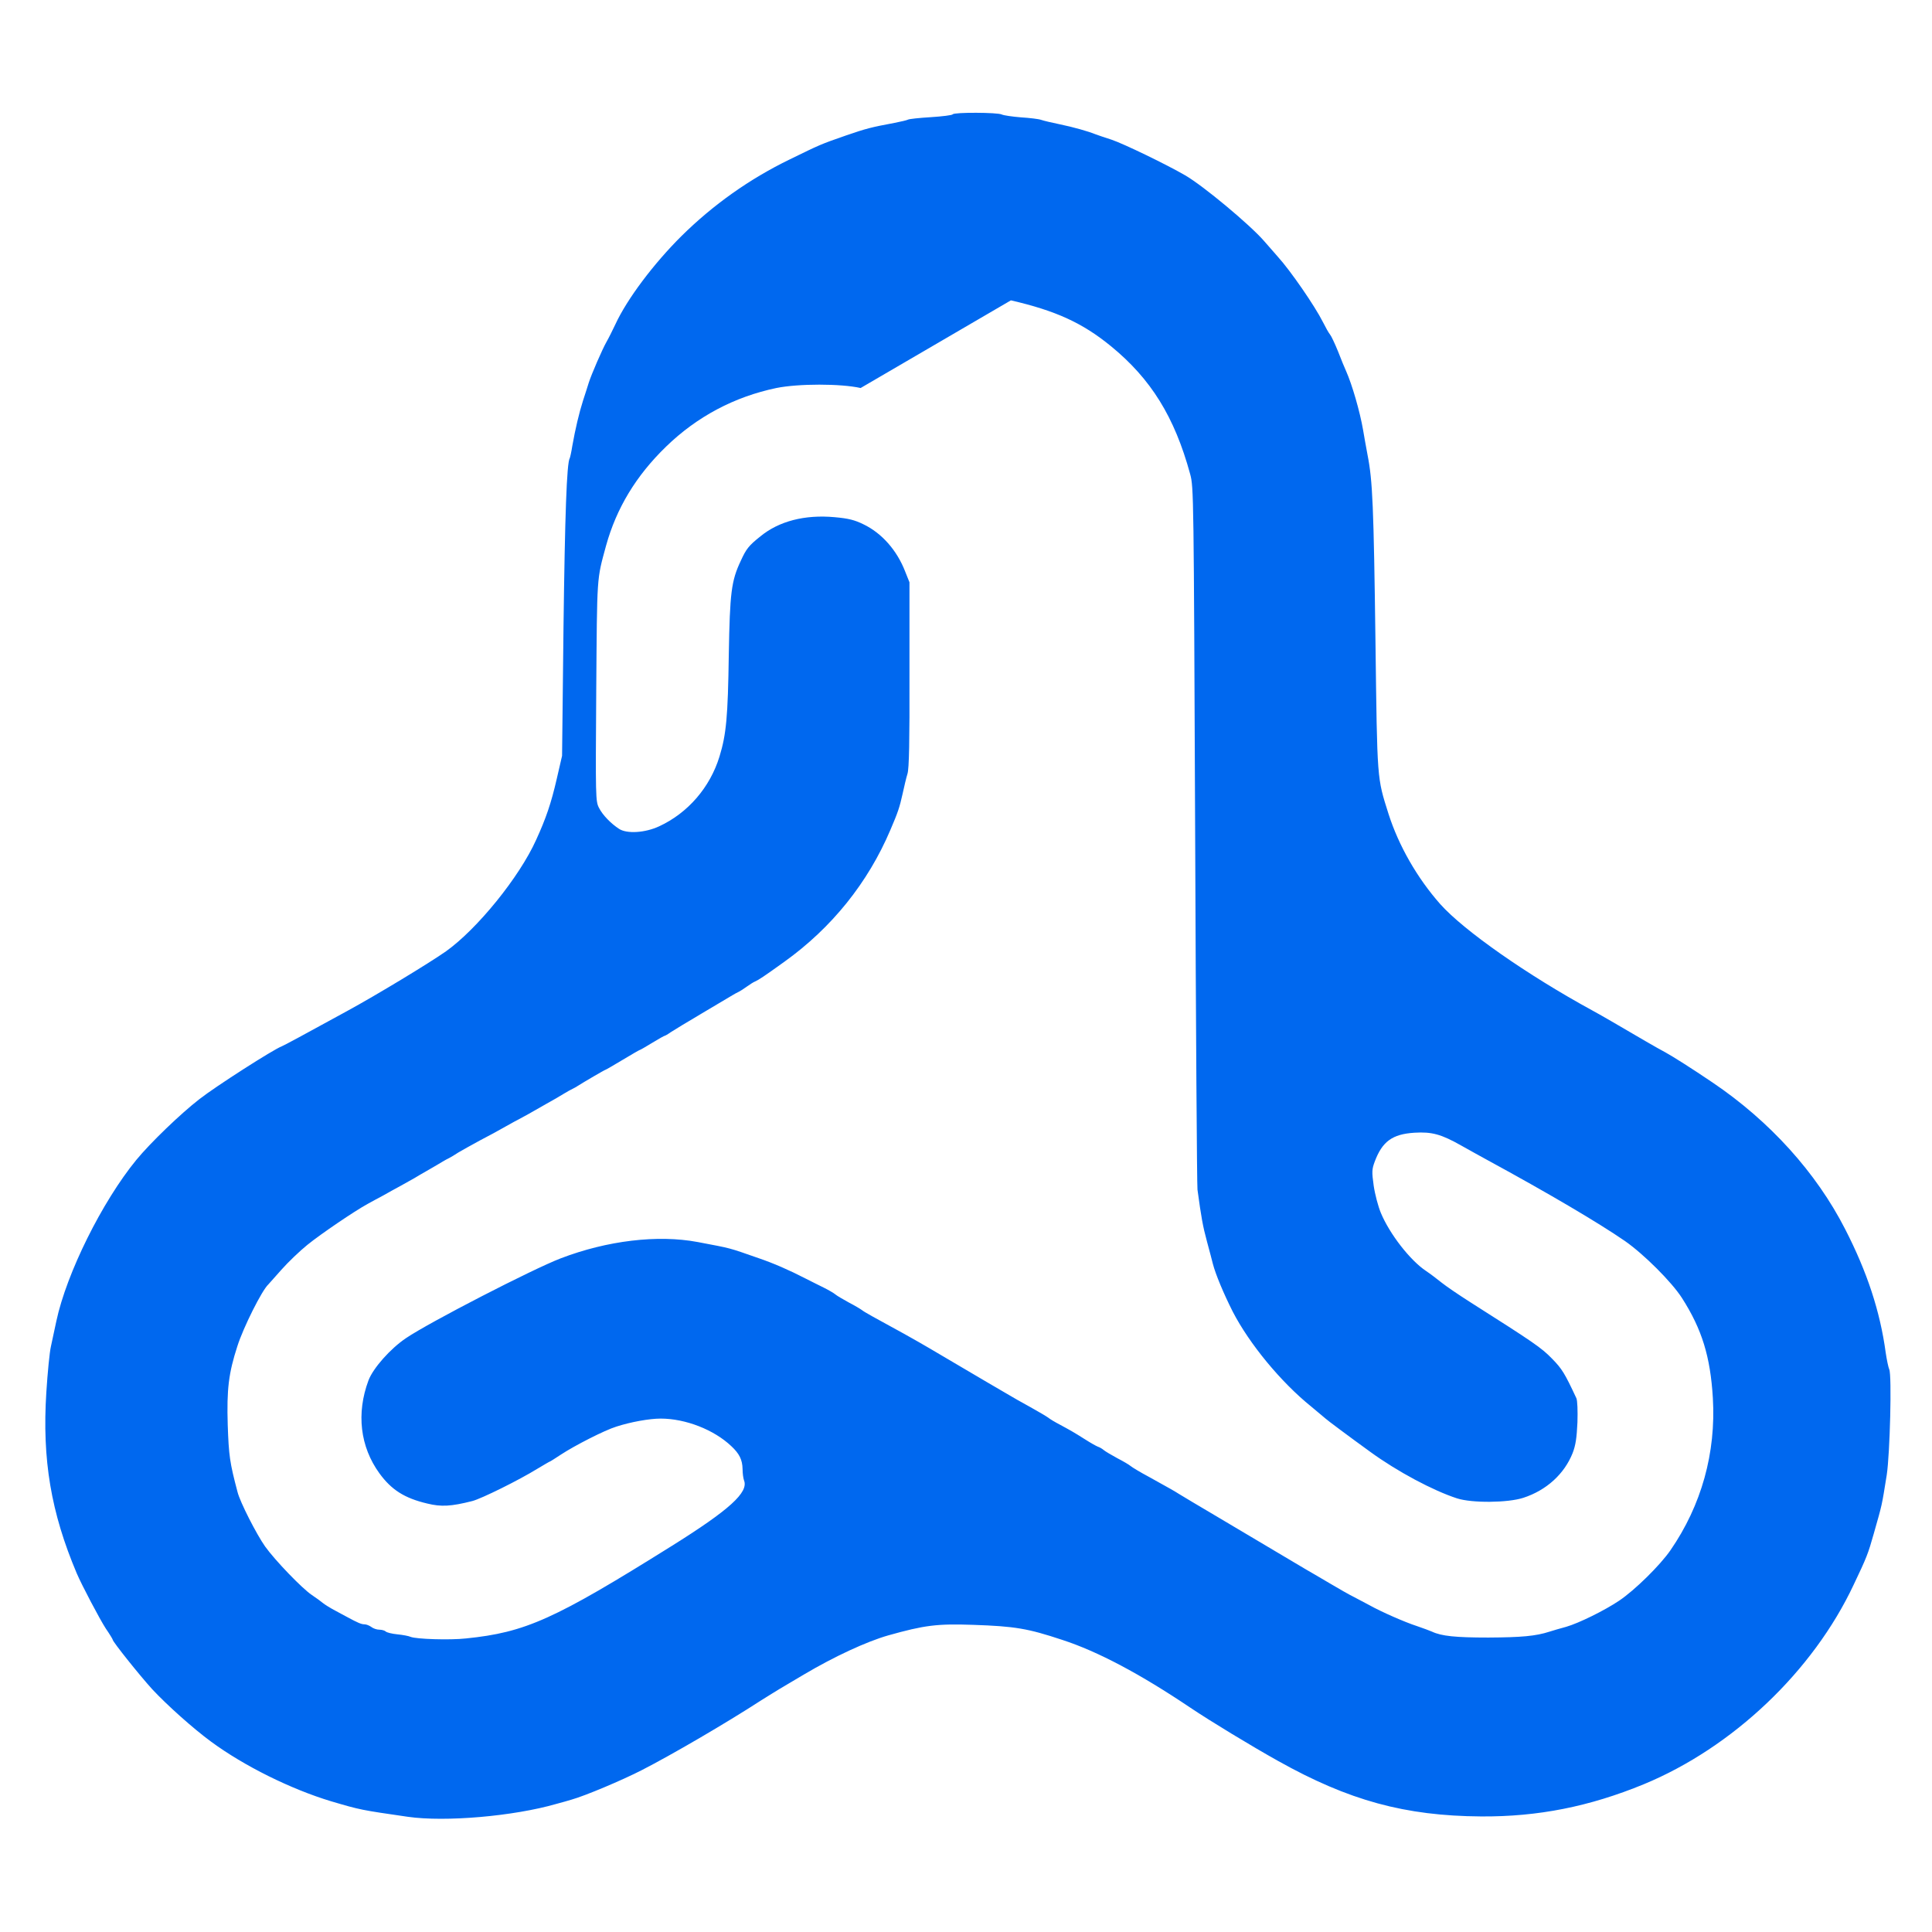
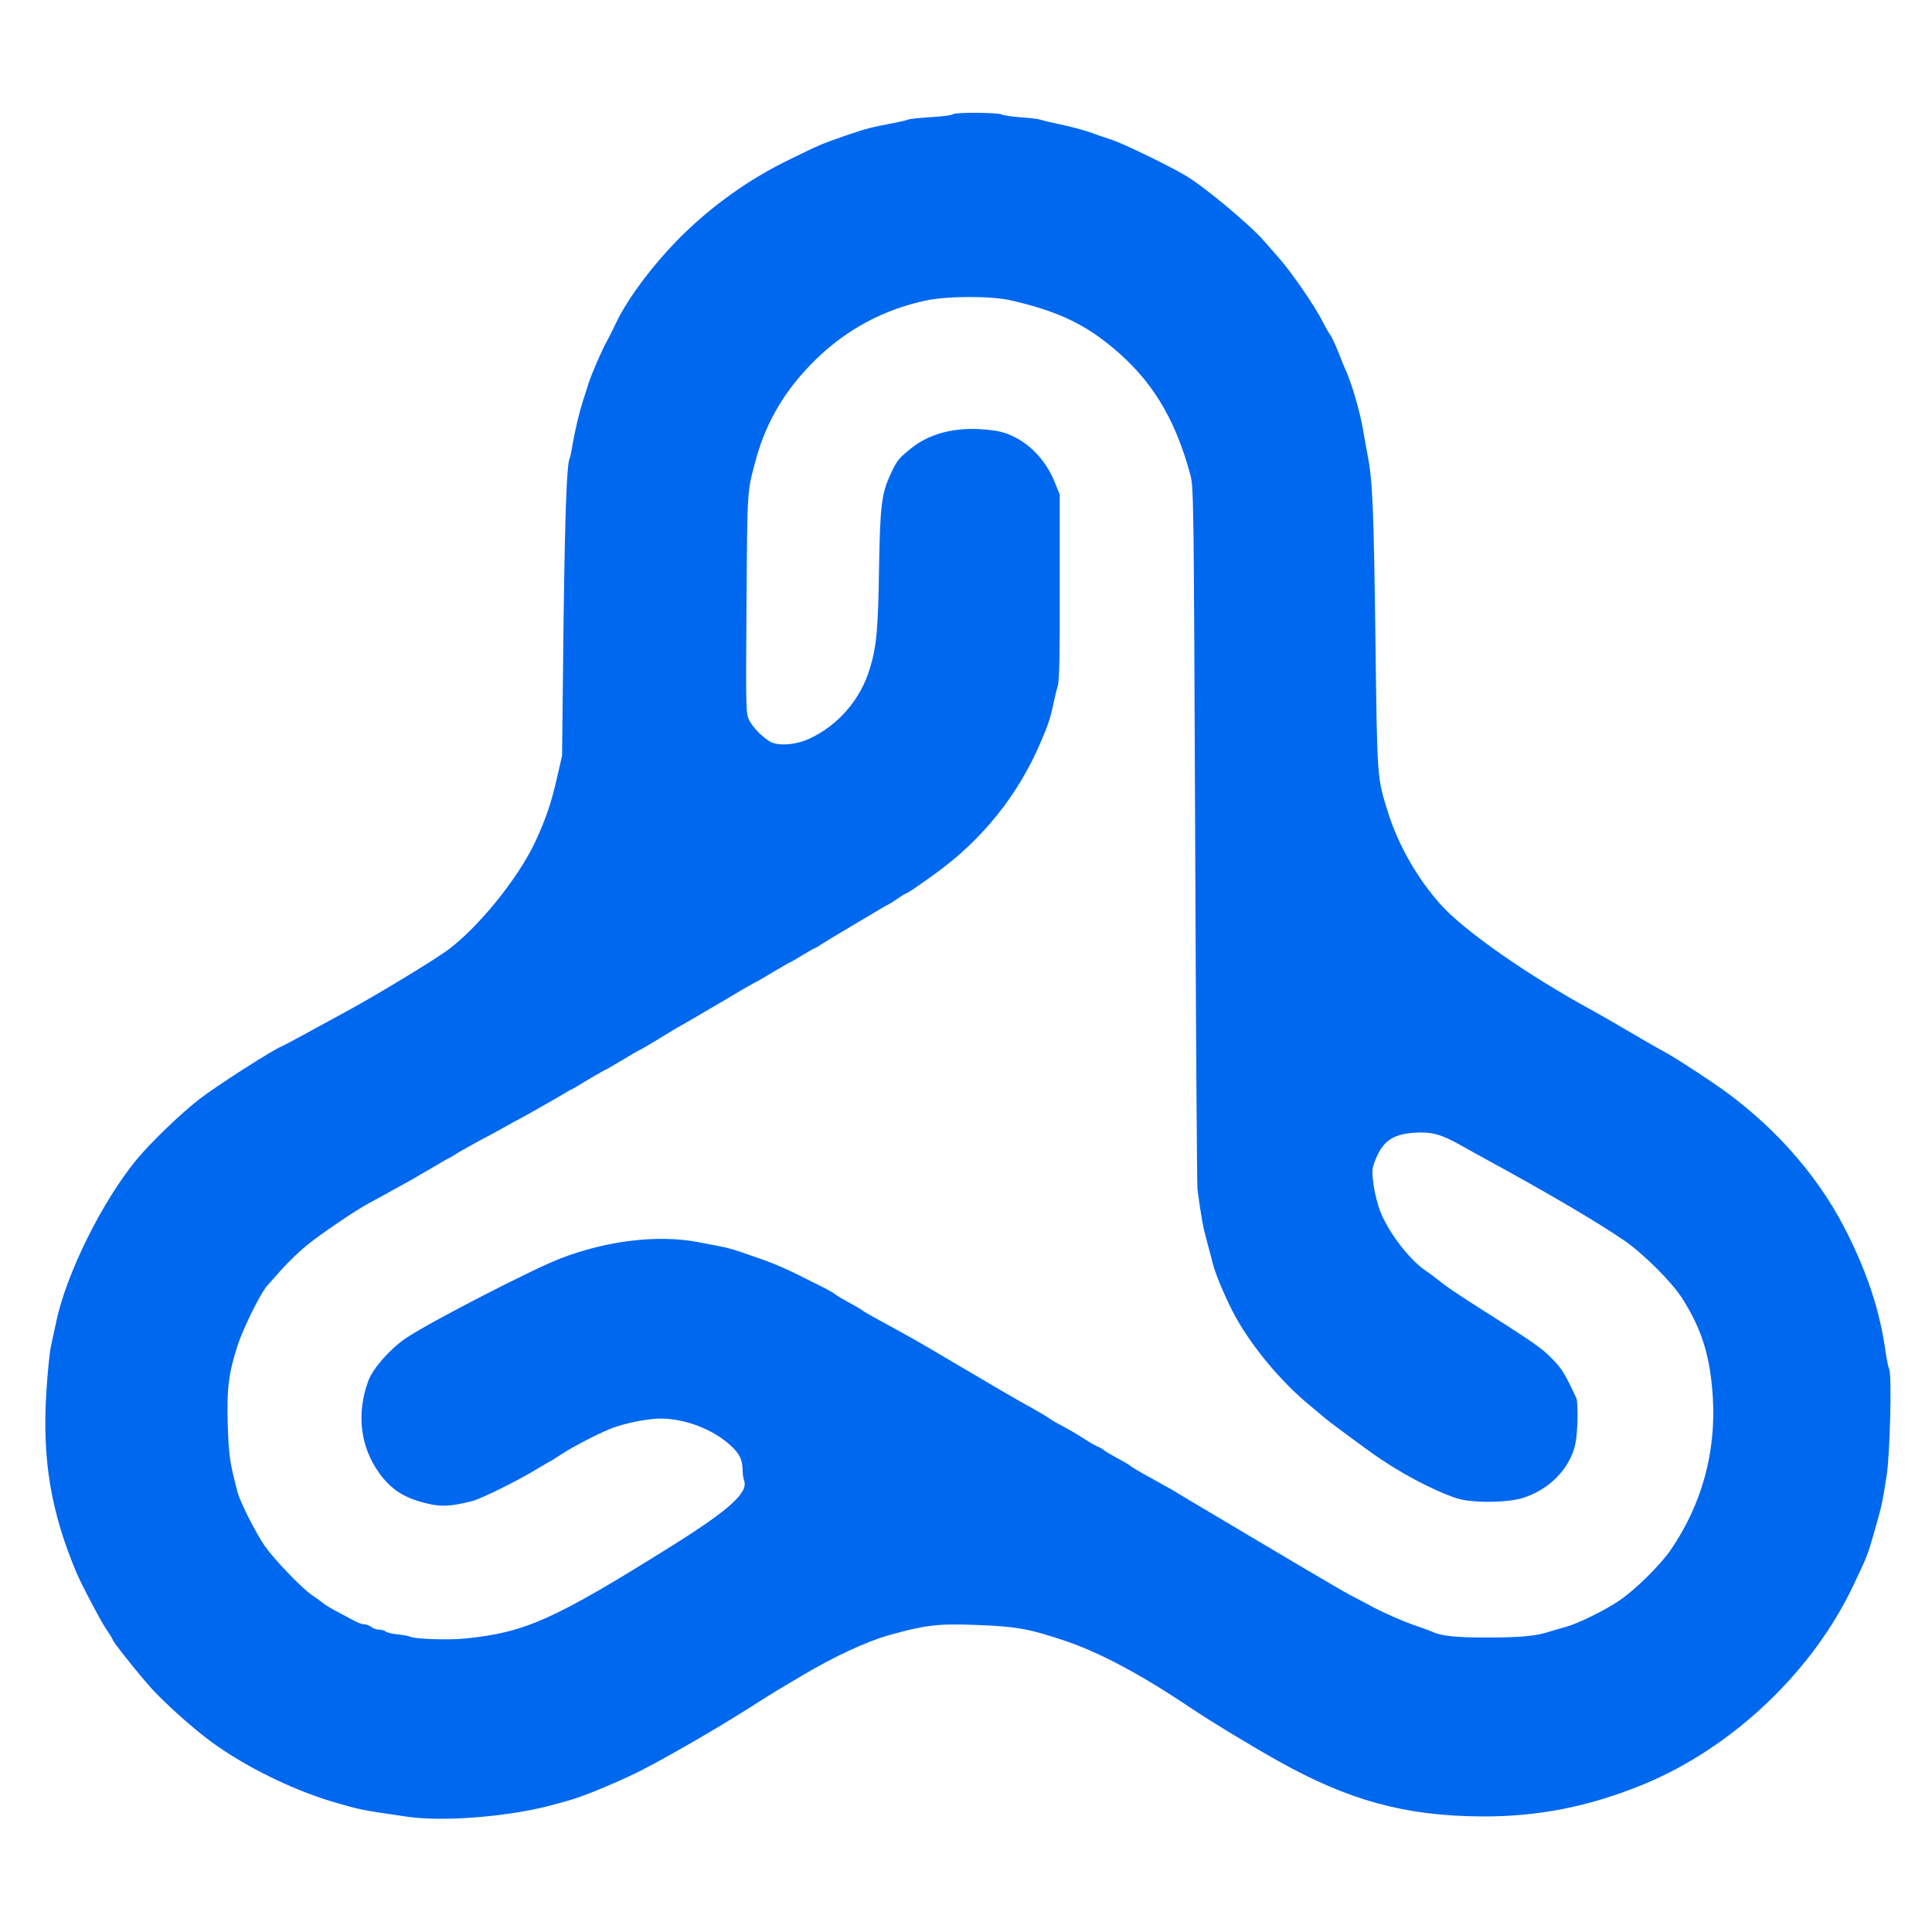
- <svg xmlns="http://www.w3.org/2000/svg" version="1.0" width="28" height="28" viewBox="0 0 1080 1080" preserveAspectRatio="xMidYMid meet">
+ <svg xmlns="http://www.w3.org/2000/svg" version="1.0" width="1080pt" height="1080pt" viewBox="0 0 1080 1080" preserveAspectRatio="xMidYMid meet">
  <g transform="translate(0,1080) scale(0.1,-0.1)" fill="#0068ef" stroke="none">
-     <path d="M5326 10161 c-3 -5 -59 -12 -123 -16 -65 -4 -122 -10 -128 -14 -5 -3 -39 -11 -75 -18 -128 -24 -157 -31 -270 -70 -144 -50 -145 -51 -315 -134 -225 -109 -429 -254 -606 -429 -155 -154 -304 -352 -369 -493 -16 -34 -38 -78 -49 -97 -25 -44 -85 -183 -100 -230 -6 -19 -20 -64 -32 -100 -22 -69 -43 -158 -60 -254 -5 -33 -12 -63 -14 -67 -17 -26 -27 -319 -35 -944 l-8 -720 -30 -130 c-31 -135 -60 -220 -115 -340 -94 -209 -330 -499 -504 -623 -94 -66 -386 -243 -553 -334 -237 -130 -354 -193 -365 -197 -46 -17 -368 -223 -460 -295 -106 -82 -275 -245 -353 -340 -191 -233 -390 -634 -447 -901 -9 -44 -23 -107 -30 -140 -8 -33 -19 -149 -26 -258 -24 -376 26 -672 170 -1012 28 -66 130 -259 162 -308 22 -32 39 -60 39 -63 0 -11 150 -199 221 -277 82 -88 228 -219 329 -293 186 -137 448 -266 670 -333 166 -49 168 -49 430 -87 209 -30 591 3 830 72 30 8 69 19 85 24 75 21 282 108 393 165 166 85 468 261 667 390 39 24 86 54 105 65 19 11 80 47 135 80 169 100 348 183 470 218 203 57 272 66 475 59 234 -8 305 -20 498 -84 200 -65 438 -192 716 -379 113 -76 344 -216 491 -298 395 -221 708 -307 1135 -310 318 -2 605 55 909 180 498 206 946 632 1173 1115 73 153 81 174 112 284 49 173 44 150 73 330 18 118 29 559 14 590 -5 11 -14 54 -20 95 -31 228 -103 449 -227 690 -161 315 -421 603 -741 819 -123 83 -218 143 -263 168 -19 10 -69 38 -110 62 -164 96 -257 150 -298 172 -363 198 -718 446 -851 595 -129 146 -232 326 -289 504 -65 206 -63 180 -73 960 -10 761 -16 903 -44 1045 -9 50 -21 113 -25 140 -18 105 -62 256 -95 330 -8 17 -28 66 -45 110 -18 44 -38 87 -45 95 -7 8 -25 40 -40 70 -44 88 -181 287 -252 365 -10 11 -44 51 -77 88 -79 91 -339 308 -441 367 -105 61 -345 177 -411 199 -38 12 -78 26 -89 30 -42 17 -123 40 -200 56 -44 9 -91 20 -105 25 -14 5 -65 11 -113 14 -49 4 -97 11 -107 16 -23 12 -267 13 -274 1z m325 -1040 c251 -58 400 -126 559 -256 224 -183 356 -396 443 -715 20 -74 20 -104 28 -2015 4 -1067 10 -1960 13 -1985 21 -155 30 -205 53 -290 14 -52 29 -108 33 -125 15 -58 60 -166 111 -267 93 -180 269 -394 439 -531 41 -34 77 -64 80 -67 5 -6 138 -105 250 -186 151 -110 352 -217 485 -260 84 -27 284 -25 370 3 130 42 230 134 276 250 17 44 23 85 27 172 2 64 0 122 -6 135 -65 139 -80 164 -136 221 -60 62 -105 92 -456 315 -63 40 -135 89 -160 109 -25 20 -64 50 -88 66 -89 59 -204 207 -253 325 -15 36 -33 104 -40 152 -11 78 -10 92 6 135 42 112 98 153 221 161 98 6 150 -8 263 -72 42 -24 108 -60 146 -81 340 -185 620 -350 768 -452 105 -73 262 -229 320 -320 111 -174 158 -326 172 -558 18 -307 -64 -600 -237 -851 -58 -84 -199 -223 -287 -282 -80 -54 -226 -126 -296 -146 -33 -9 -75 -21 -93 -27 -77 -25 -157 -32 -342 -33 -183 0 -262 8 -315 33 -11 5 -49 19 -84 31 -68 22 -200 80 -266 117 -22 12 -60 32 -85 45 -25 12 -88 48 -140 79 -52 31 -111 65 -130 76 -19 11 -91 54 -160 95 -69 41 -215 128 -325 193 -110 65 -211 125 -225 134 -27 17 -37 23 -167 95 -49 26 -95 54 -103 61 -8 7 -42 27 -75 44 -33 18 -67 38 -75 45 -8 7 -23 16 -33 19 -10 4 -42 22 -70 40 -68 43 -83 51 -142 83 -27 14 -57 32 -65 39 -8 6 -53 33 -100 59 -47 26 -101 56 -120 68 -19 11 -75 44 -125 73 -49 29 -163 96 -253 149 -89 53 -184 107 -210 121 -165 90 -221 121 -233 131 -8 6 -41 26 -74 43 -33 18 -67 38 -75 45 -8 7 -37 24 -65 38 -27 13 -72 36 -100 50 -95 49 -180 86 -265 115 -172 60 -146 53 -340 90 -224 42 -506 8 -765 -91 -157 -60 -737 -359 -865 -446 -88 -59 -184 -168 -210 -236 -69 -185 -47 -371 61 -520 67 -92 140 -139 268 -169 77 -19 133 -16 251 14 51 13 261 117 363 180 37 22 69 41 71 41 2 0 30 18 62 39 76 50 244 136 309 156 80 26 185 45 248 45 139 0 298 -62 395 -154 45 -42 62 -76 63 -128 0 -24 4 -52 8 -63 27 -67 -81 -165 -404 -367 -657 -411 -817 -483 -1150 -517 -90 -10 -279 -4 -310 9 -11 5 -44 11 -74 14 -30 3 -59 10 -65 16 -5 5 -21 10 -36 10 -14 0 -34 7 -44 15 -11 8 -28 15 -39 15 -17 0 -36 8 -97 41 -8 4 -37 20 -65 35 -27 14 -59 34 -70 43 -11 9 -39 30 -62 45 -54 36 -206 194 -261 271 -48 68 -140 248 -154 304 -44 166 -49 204 -55 376 -6 199 5 289 54 440 33 104 137 312 173 345 3 3 36 40 73 82 38 43 103 105 145 139 78 63 264 189 337 229 22 12 60 33 85 46 25 14 71 40 103 57 32 18 66 37 75 42 9 6 44 26 77 45 33 19 69 40 80 47 11 7 27 15 35 19 8 4 32 18 53 32 22 13 76 43 120 67 45 23 109 58 142 77 33 19 67 37 75 41 8 4 33 18 55 30 22 13 67 38 100 57 33 18 76 43 95 55 19 12 42 24 50 28 8 4 22 11 30 17 35 22 151 90 155 90 2 0 45 25 95 55 50 30 93 55 95 55 3 0 34 18 70 40 36 22 68 40 71 40 2 0 17 8 32 19 15 10 94 58 177 107 82 49 159 94 170 101 11 7 27 15 35 19 8 4 29 17 45 29 17 12 37 25 45 28 22 10 44 24 165 111 265 190 467 442 592 736 43 100 52 128 68 200 9 41 21 93 28 115 9 29 12 181 11 555 l0 515 -24 60 c-46 119 -131 215 -233 264 -49 24 -83 33 -162 40 -166 15 -310 -22 -414 -107 -65 -52 -79 -69 -110 -137 -53 -112 -61 -178 -67 -524 -5 -349 -14 -446 -52 -570 -53 -173 -177 -316 -337 -390 -79 -37 -182 -43 -225 -14 -46 30 -92 78 -111 116 -20 37 -20 57 -16 655 5 655 2 617 55 812 58 209 167 390 335 553 173 168 382 279 617 328 124 25 359 25 471 0z" />
+     <path d="M5326 10161 c-3 -5 -59 -12 -123 -16 -65 -4 -122 -10 -128 -14 -5 -3 -39 -11 -75 -18 -128 -24 -157 -31 -270 -70 -144 -50 -145 -51 -315 -134 -225 -109 -429 -254 -606 -429 -155 -154 -304 -352 -369 -493 -16 -34 -38 -78 -49 -97 -25 -44 -85 -183 -100 -230 -6 -19 -20 -64 -32 -100 -22 -69 -43 -158 -60 -254 -5 -33 -12 -63 -14 -67 -17 -26 -27 -319 -35 -944 l-8 -720 -30 -130 c-31 -135 -60 -220 -115 -340 -94 -209 -330 -499 -504 -623 -94 -66 -386 -243 -553 -334 -237 -130 -354 -193 -365 -197 -46 -17 -368 -223 -460 -295 -106 -82 -275 -245 -353 -340 -191 -233 -390 -634 -447 -901 -9 -44 -23 -107 -30 -140 -8 -33 -19 -149 -26 -258 -24 -376 26 -672 170 -1012 28 -66 130 -259 162 -308 22 -32 39 -60 39 -63 0 -11 150 -199 221 -277 82 -88 228 -219 329 -293 186 -137 448 -266 670 -333 166 -49 168 -49 430 -87 209 -30 591 3 830 72 30 8 69 19 85 24 75 21 282 108 393 165 166 85 468 261 667 390 39 24 86 54 105 65 19 11 80 47 135 80 169 100 348 183 470 218 203 57 272 66 475 59 234 -8 305 -20 498 -84 200 -65 438 -192 716 -379 113 -76 344 -216 491 -298 395 -221 708 -307 1135 -310 318 -2 605 55 909 180 498 206 946 632 1173 1115 73 153 81 174 112 284 49 173 44 150 73 330 18 118 29 559 14 590 -5 11 -14 54 -20 95 -31 228 -103 449 -227 690 -161 315 -421 603 -741 819 -123 83 -218 143 -263 168 -19 10 -69 38 -110 62 -164 96 -257 150 -298 172 -363 198 -718 446 -851 595 -129 146 -232 326 -289 504 -65 206 -63 180 -73 960 -10 761 -16 903 -44 1045 -9 50 -21 113 -25 140 -18 105 -62 256 -95 330 -8 17 -28 66 -45 110 -18 44 -38 87 -45 95 -7 8 -25 40 -40 70 -44 88 -181 287 -252 365 -10 11 -44 51 -77 88 -79 91 -339 308 -441 367 -105 61 -345 177 -411 199 -38 12 -78 26 -89 30 -42 17 -123 40 -200 56 -44 9 -91 20 -105 25 -14 5 -65 11 -113 14 -49 4 -97 11 -107 16 -23 12 -267 13 -274 1z m325 -1040 c251 -58 400 -126 559 -256 224 -183 356 -396 443 -715 20 -74 20 -104 28 -2015 4 -1067 10 -1960 13 -1985 21 -155 30 -205 53 -290 14 -52 29 -108 33 -125 15 -58 60 -166 111 -267 93 -180 269 -394 439 -531 41 -34 77 -64 80 -67 5 -6 138 -105 250 -186 151 -110 352 -217 485 -260 84 -27 284 -25 370 3 130 42 230 134 276 250 17 44 23 85 27 172 2 64 0 122 -6 135 -65 139 -80 164 -136 221 -60 62 -105 92 -456 315 -63 40 -135 89 -160 109 -25 20 -64 50 -88 66 -89 59 -204 207 -253 325 -15 36 -33 104 -40 152 -11 78 -10 92 6 135 42 112 98 153 221 161 98 6 150 -8 263 -72 42 -24 108 -60 146 -81 340 -185 620 -350 768 -452 105 -73 262 -229 320 -320 111 -174 158 -326 172 -558 18 -307 -64 -600 -237 -851 -58 -84 -199 -223 -287 -282 -80 -54 -226 -126 -296 -146 -33 -9 -75 -21 -93 -27 -77 -25 -157 -32 -342 -33 -183 0 -262 8 -315 33 -11 5 -49 19 -84 31 -68 22 -200 80 -266 117 -22 12 -60 32 -85 45 -25 12 -88 48 -140 79 -52 31 -111 65 -130 76 -19 11 -91 54 -160 95 -69 41 -215 128 -325 193 -110 65 -211 125 -225 134 -27 17 -37 23 -167 95 -49 26 -95 54 -103 61 -8 7 -42 27 -75 44 -33 18 -67 38 -75 45 -8 7 -23 16 -33 19 -10 4 -42 22 -70 40 -68 43 -83 51 -142 83 -27 14 -57 32 -65 39 -8 6 -53 33 -100 59 -47 26 -101 56 -120 68 -19 11 -75 44 -125 73 -49 29 -163 96 -253 149 -89 53 -184 107 -210 121 -165 90 -221 121 -233 131 -8 6 -41 26 -74 43 -33 18 -67 38 -75 45 -8 7 -37 24 -65 38 -27 13 -72 36 -100 50 -95 49 -180 86 -265 115 -172 60 -146 53 -340 90 -224 42 -506 8 -765 -91 -157 -60 -737 -359 -865 -446 -88 -59 -184 -168 -210 -236 -69 -185 -47 -371 61 -520 67 -92 140 -139 268 -169 77 -19 133 -16 251 14 51 13 261 117 363 180 37 22 69 41 71 41 2 0 30 18 62 39 76 50 244 136 309 156 80 26 185 45 248 45 139 0 298 -62 395 -154 45 -42 62 -76 63 -128 0 -24 4 -52 8 -63 27 -67 -81 -165 -404 -367 -657 -411 -817 -483 -1150 -517 -90 -10 -279 -4 -310 9 -11 5 -44 11 -74 14 -30 3 -59 10 -65 16 -5 5 -21 10 -36 10 -14 0 -34 7 -44 15 -11 8 -28 15 -39 15 -17 0 -36 8 -97 41 -8 4 -37 20 -65 35 -27 14 -59 34 -70 43 -11 9 -39 30 -62 45 -54 36 -206 194 -261 271 -48 68 -140 248 -154 304 -44 166 -49 204 -55 376 -6 199 5 289 54 440 33 104 137 312 173 345 3 3 36 40 73 82 38 43 103 105 145 139 78 63 264 189 337 229 22 12 60 33 85 46 25 14 71 40 103 57 32 18 66 37 75 42 9 6 44 26 77 45 33 19 69 40 80 47 11 7 27 15 35 19 8 4 32 18 53 32 22 13 76 43 120 67 45 23 109 58 142 77 33 19 67 37 75 41 8 4 33 18 55 30 22 13 67 38 100 57 33 18 76 43 95 55 19 12 42 24 50 28 8 4 22 11 30 17 35 22 151 90 155 90 2 0 45 25 95 55 50 30 93 55 95 55 3 0 51 28 108 63 57 35 110 67 118 71 8 4 23 12 34 19 12 7 70 41 130 76 61 35 143 84 183 108 40 23 75 43 77 43 2 0 45 25 95 55 50 30 93 55 95 55 3 0 34 18 70 40 36 22 68 40 71 40 2 0 17 8 32 19 15 10 94 58 177 107 82 49 159 94 170 101 11 7 27 15 35 19 8 4 29 17 45 29 17 12 37 25 45 28 22 10 44 24 165 111 265 190 467 442 592 736 43 100 52 128 68 200 9 41 21 93 28 115 9 29 12 181 11 555 l0 515 -24 60 c-46 119 -131 215 -233 264 -49 24 -83 33 -162 40 -166 15 -310 -22 -414 -107 -65 -52 -79 -69 -110 -137 -53 -112 -61 -178 -67 -524 -5 -349 -14 -446 -52 -570 -53 -173 -177 -316 -337 -390 -79 -37 -182 -43 -225 -14 -46 30 -92 78 -111 116 -20 37 -20 57 -16 655 5 655 2 617 55 812 58 209 167 390 335 553 173 168 382 279 617 328 124 25 359 25 471 0z" />
  </g>
</svg>
